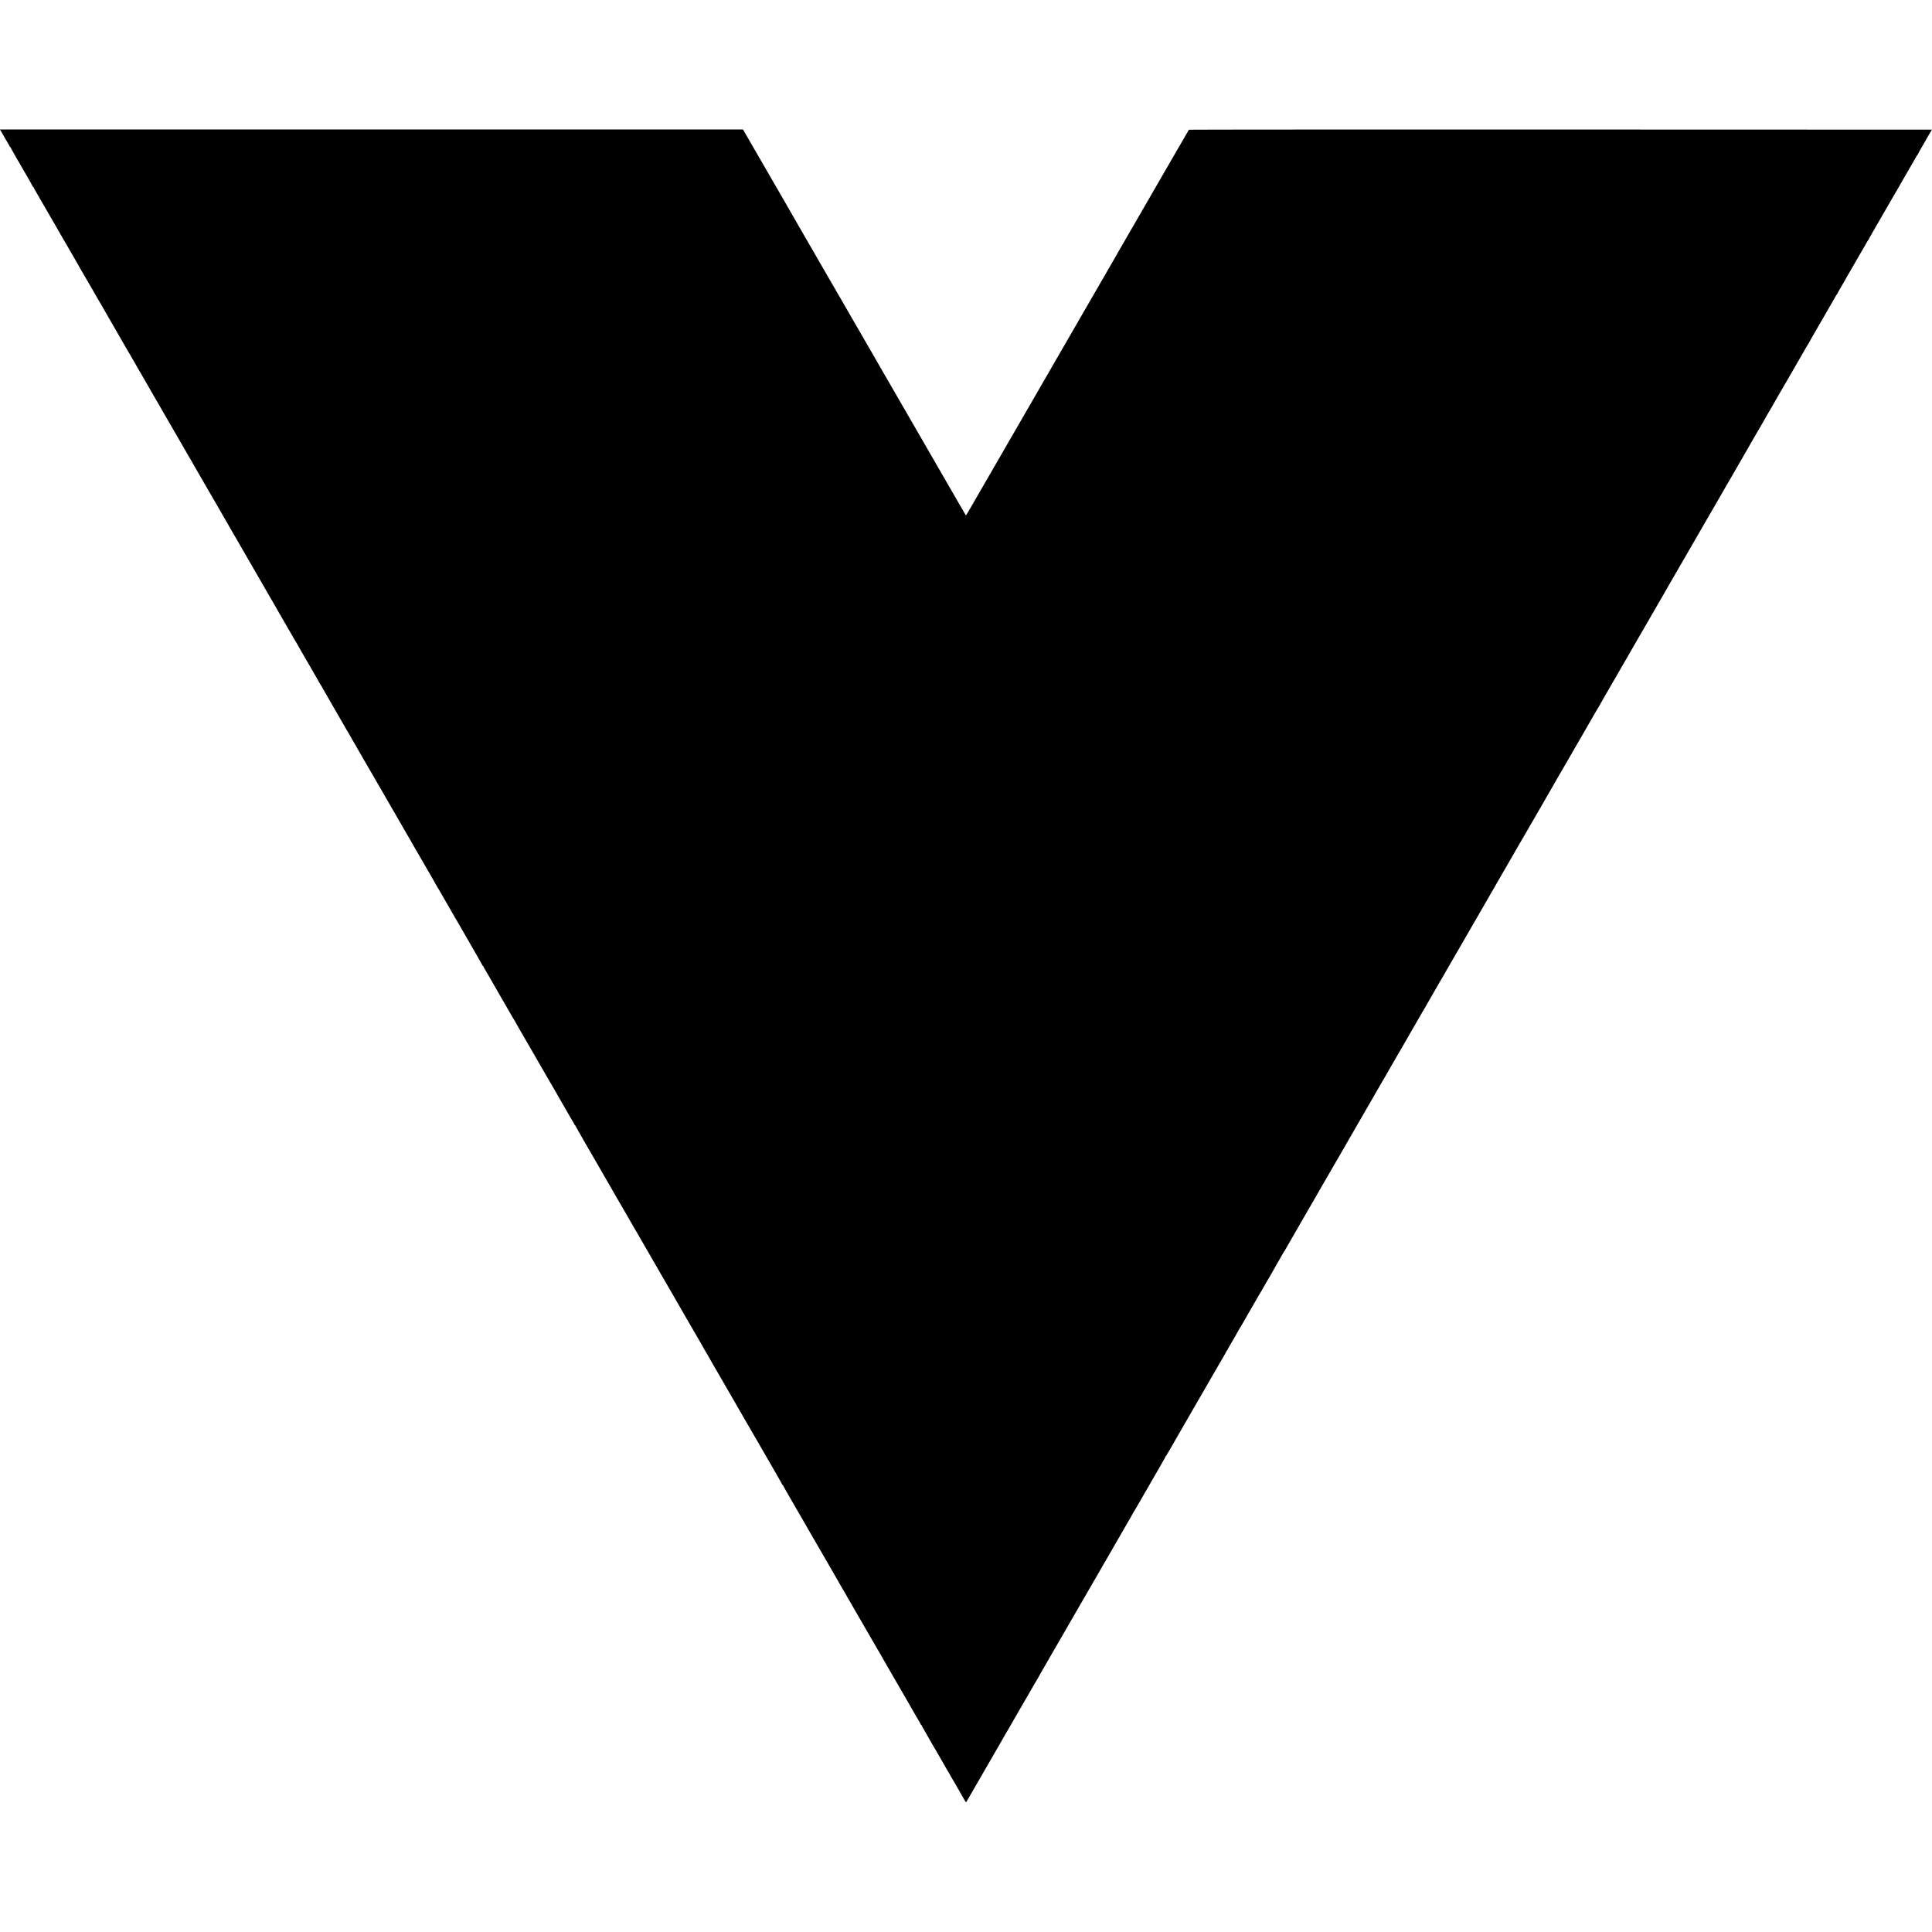
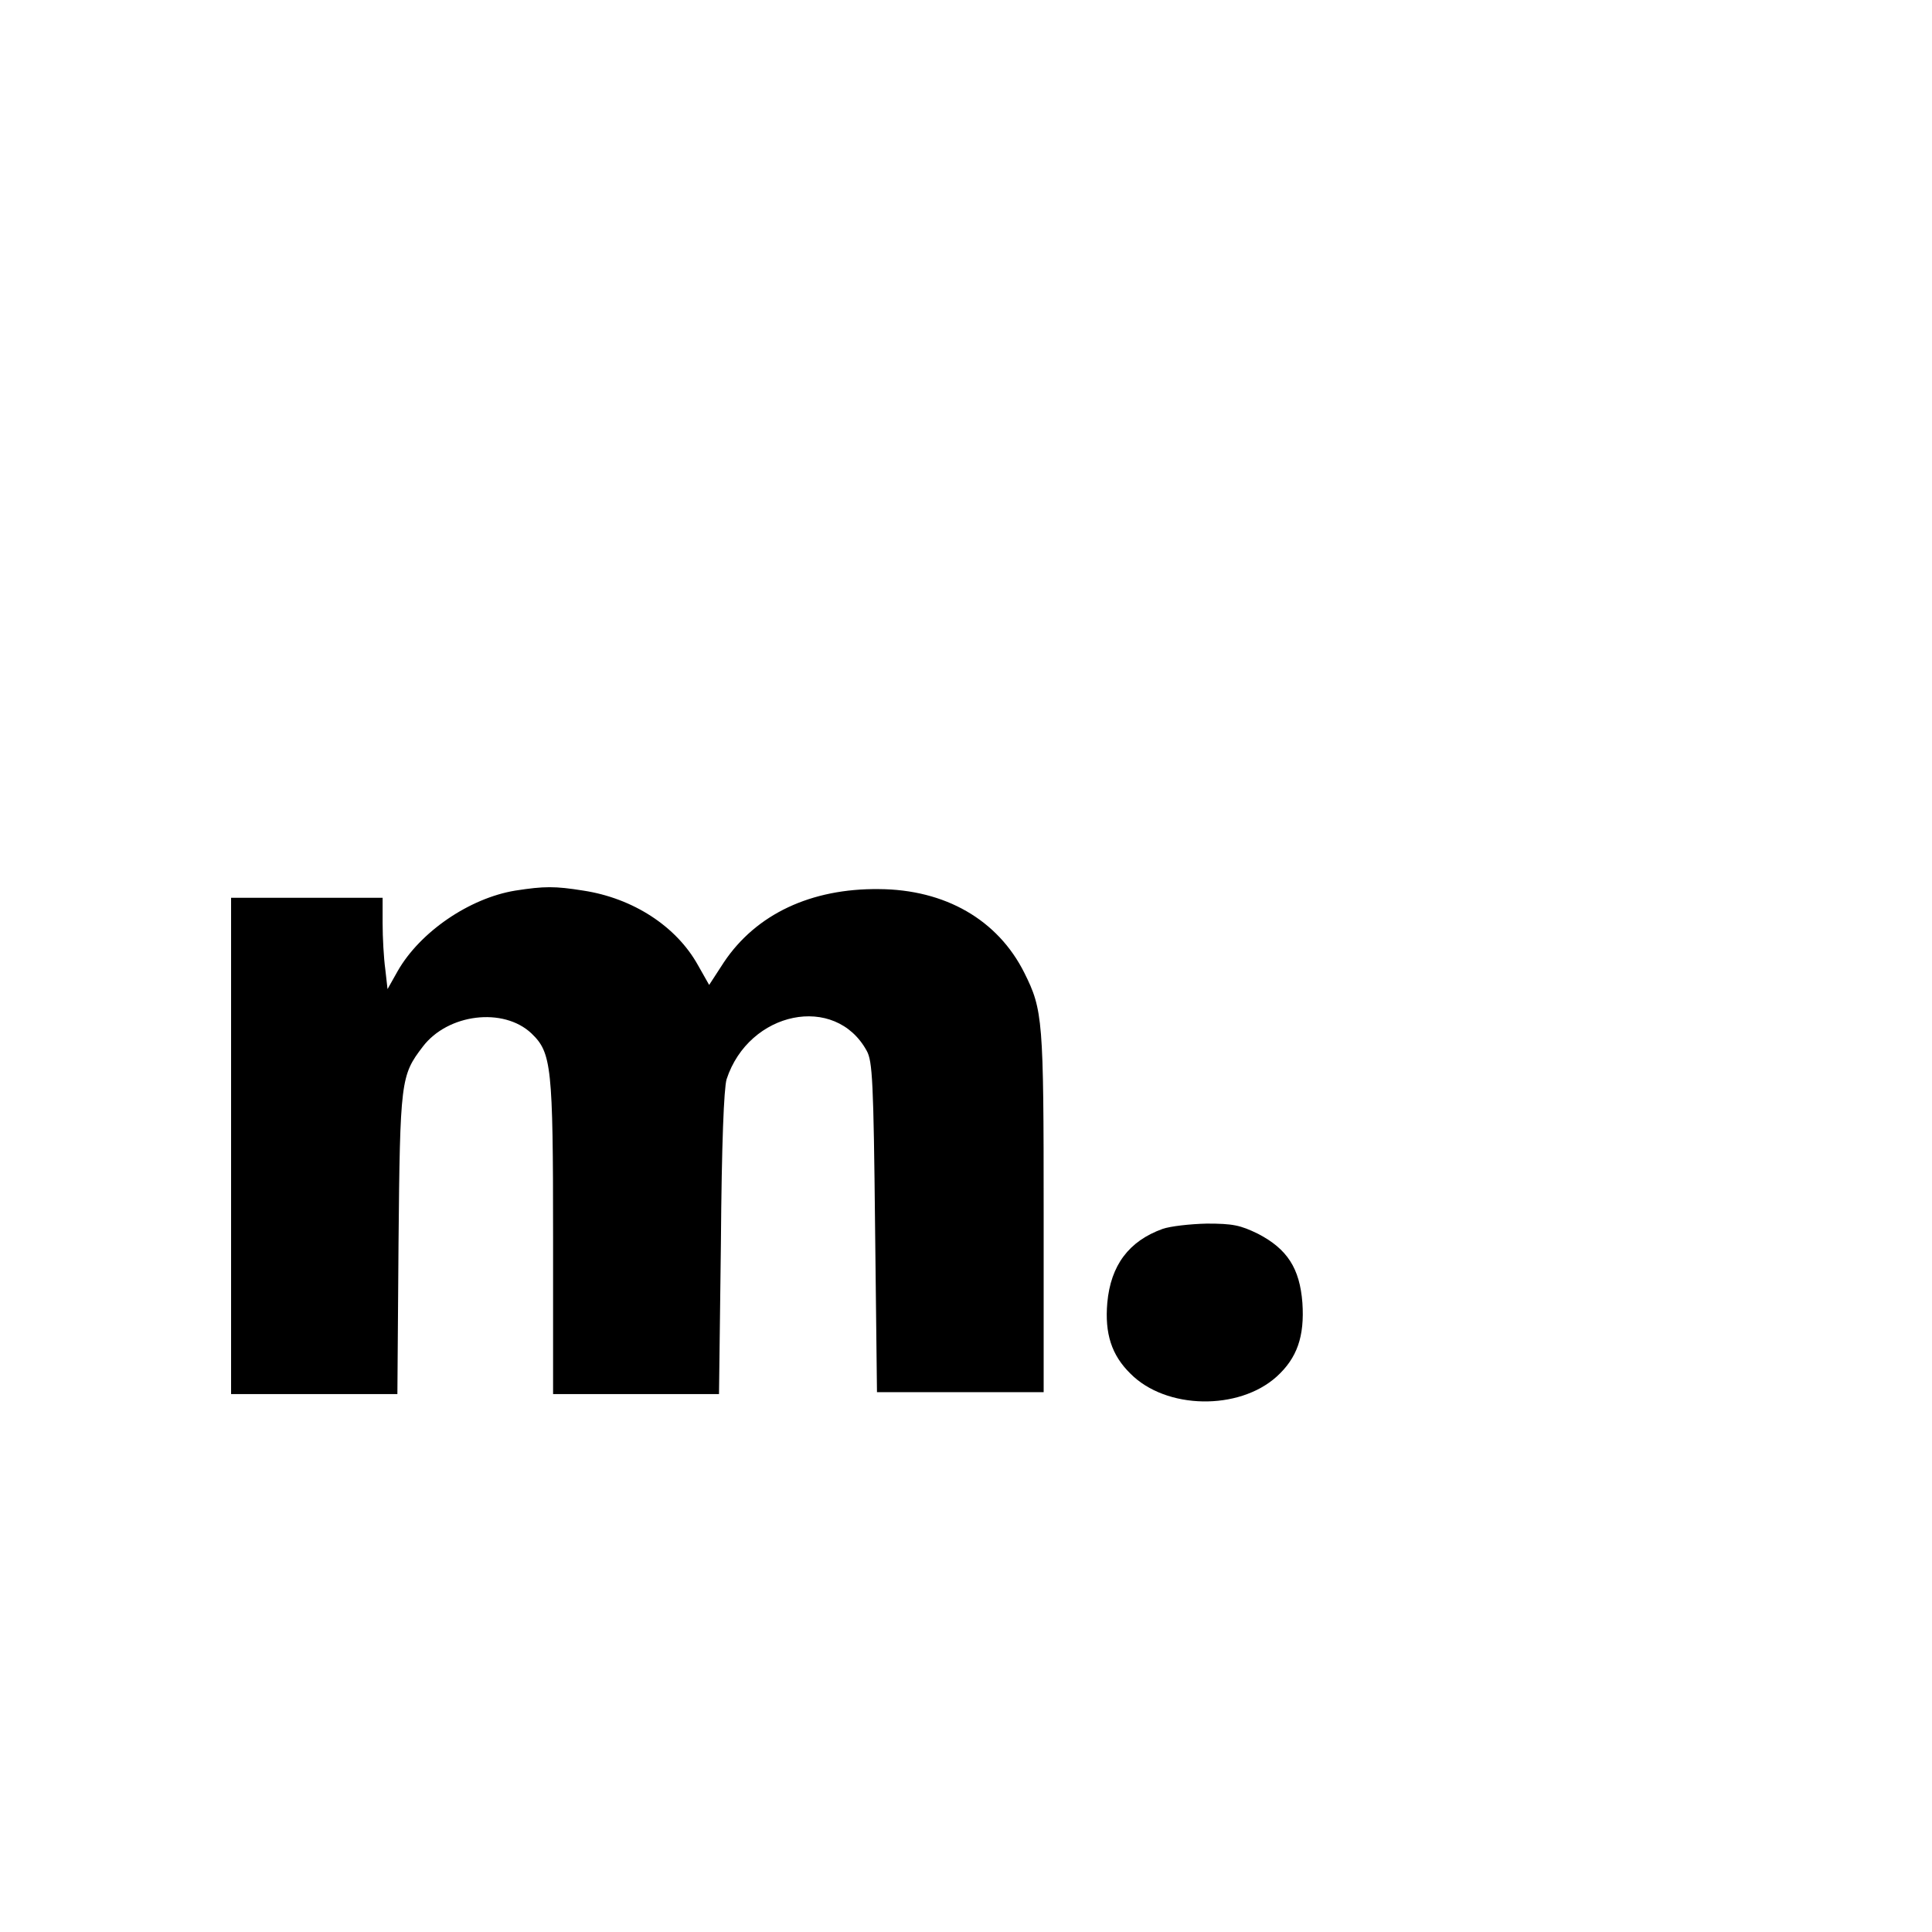
- <svg xmlns="http://www.w3.org/2000/svg" version="1.0" width="16pt" height="16pt" viewBox="0 0 16 16" preserveAspectRatio="xMidYMid meet">
-   <g transform="translate(0,16) scale(0.00032,-0.00032)" fill="#000000" stroke="none">
-     <path d="M18 46618 c45 -75 122 -207 122 -211 0 -2 25 -45 55 -95 30 -50 55 -96 55 -102 0 -5 5 -10 10 -10 6 0 10 -4 10 -9 0 -5 73 -135 161 -288 89 -153 173 -298 187 -323 14 -25 32 -57 41 -72 88 -149 187 -324 189 -335 2 -7 8 -13 13 -13 5 0 9 -4 9 -10 0 -5 46 -89 103 -187 175 -302 490 -846 507 -876 8 -16 20 -36 25 -45 28 -46 290 -498 339 -585 13 -23 74 -129 136 -236 61 -107 123 -215 137 -240 14 -25 29 -50 33 -56 5 -5 23 -37 40 -70 18 -33 38 -67 44 -75 11 -16 21 -33 63 -109 14 -25 29 -50 33 -56 4 -5 21 -35 38 -65 55 -100 261 -455 269 -465 4 -5 14 -21 20 -35 15 -29 41 -75 103 -180 24 -41 52 -88 60 -105 9 -16 57 -100 107 -185 112 -193 362 -626 380 -660 8 -14 23 -38 33 -55 11 -16 23 -37 27 -45 4 -8 26 -46 48 -85 23 -38 53 -90 67 -115 46 -81 64 -113 178 -310 62 -107 121 -210 132 -227 37 -67 56 -99 85 -148 16 -27 32 -57 36 -65 4 -8 15 -27 25 -42 9 -15 53 -89 96 -165 44 -76 177 -307 296 -513 120 -206 268 -463 330 -570 131 -227 117 -203 200 -348 36 -62 73 -125 82 -140 10 -15 21 -34 25 -42 4 -8 20 -37 36 -65 17 -27 38 -65 48 -82 49 -85 64 -111 87 -153 13 -25 28 -49 32 -55 4 -5 78 -134 165 -285 87 -151 166 -288 176 -305 10 -16 26 -43 35 -59 9 -17 125 -217 257 -445 132 -229 253 -441 270 -471 17 -30 45 -79 64 -108 18 -29 33 -54 33 -57 0 -2 20 -37 44 -77 24 -40 123 -212 221 -383 97 -170 190 -330 205 -355 16 -25 39 -65 53 -90 13 -25 81 -144 152 -265 70 -121 137 -238 150 -260 12 -22 37 -65 55 -95 18 -30 43 -73 55 -95 12 -22 48 -85 80 -140 77 -132 163 -280 190 -330 13 -22 71 -123 130 -225 59 -102 116 -199 126 -217 10 -17 29 -50 43 -72 15 -22 26 -43 26 -45 0 -2 27 -50 60 -106 33 -56 60 -103 60 -105 0 -2 55 -98 90 -155 8 -14 182 -316 239 -414 13 -22 45 -79 72 -124 27 -46 49 -86 49 -89 0 -2 14 -24 30 -48 16 -24 30 -46 30 -49 0 -5 74 -135 100 -176 5 -8 24 -42 43 -75 50 -88 58 -101 262 -455 104 -179 199 -345 213 -370 14 -25 28 -49 32 -55 4 -5 17 -26 28 -45 10 -19 62 -109 114 -200 114 -197 133 -230 170 -295 16 -27 33 -57 38 -65 17 -28 96 -165 103 -180 4 -8 16 -28 26 -45 10 -16 77 -131 148 -255 72 -124 181 -313 243 -420 62 -107 121 -209 131 -227 35 -62 323 -560 392 -678 38 -66 83 -145 100 -175 16 -30 33 -59 37 -65 4 -5 17 -27 29 -47 34 -61 56 -100 90 -156 17 -29 31 -55 31 -57 0 -2 17 -32 39 -67 21 -35 134 -229 251 -433 117 -203 235 -407 261 -451 27 -45 49 -85 49 -88 0 -4 8 -19 19 -34 15 -21 200 -341 309 -533 10 -19 33 -58 51 -87 17 -29 31 -54 31 -56 0 -2 25 -44 55 -94 30 -50 55 -95 55 -98 0 -4 6 -15 14 -23 7 -9 27 -41 43 -71 17 -30 170 -297 342 -594 171 -296 311 -542 311 -547 0 -5 5 -9 10 -9 6 0 10 -4 10 -10 0 -5 22 -47 49 -92 27 -46 58 -99 68 -118 24 -43 81 -140 93 -160 5 -8 66 -114 135 -235 69 -121 130 -227 135 -235 12 -21 259 -447 283 -490 10 -19 28 -47 38 -62 11 -14 19 -29 19 -32 0 -3 37 -69 83 -148 99 -170 305 -526 337 -583 13 -22 31 -53 41 -70 11 -16 22 -37 26 -45 7 -14 82 -146 103 -180 14 -24 181 -311 205 -355 13 -22 46 -80 75 -130 29 -49 64 -110 78 -135 14 -25 51 -88 82 -140 31 -52 59 -102 63 -110 4 -8 18 -33 31 -55 205 -353 284 -489 309 -535 17 -30 45 -78 62 -106 18 -28 36 -60 39 -72 4 -12 12 -22 17 -22 5 0 9 -4 9 -10 0 -5 109 -197 241 -427 133 -230 250 -431 259 -448 51 -90 222 -385 280 -485 37 -63 78 -135 92 -160 14 -25 67 -117 118 -205 51 -88 101 -175 111 -193 34 -58 55 -95 149 -257 51 -88 101 -173 110 -190 9 -16 76 -131 147 -255 72 -124 140 -241 151 -260 61 -108 281 -489 355 -615 38 -66 77 -133 87 -150 35 -63 91 -161 100 -175 14 -23 99 -169 128 -220 54 -97 135 -235 142 -245 4 -5 20 -32 35 -60 26 -48 238 -416 276 -480 10 -16 26 -46 37 -65 30 -53 382 -661 403 -695 10 -16 22 -37 26 -45 4 -8 26 -48 50 -88 24 -41 43 -75 43 -77 0 -2 22 -40 50 -85 27 -45 50 -84 50 -86 0 -3 38 -69 83 -147 84 -142 302 -520 340 -587 10 -19 34 -60 52 -90 18 -30 44 -75 57 -100 14 -25 45 -79 70 -120 25 -41 56 -96 70 -121 14 -25 77 -133 138 -240 62 -107 122 -210 132 -229 25 -43 310 -535 337 -581 11 -19 26 -45 34 -59 17 -32 238 -414 266 -460 11 -19 24 -41 28 -49 3 -7 75 -133 160 -278 84 -146 153 -269 153 -274 0 -5 5 -9 10 -9 6 0 10 -4 10 -10 0 -5 82 -150 181 -322 182 -314 201 -346 240 -415 12 -21 80 -139 152 -263 71 -124 141 -245 155 -270 14 -25 28 -49 32 -55 6 -8 145 -248 220 -380 37 -66 209 -362 229 -395 11 -19 24 -42 28 -49 4 -8 67 -118 140 -243 73 -125 133 -230 133 -233 0 -2 15 -28 33 -57 19 -29 47 -78 64 -108 17 -30 53 -93 79 -139 53 -90 82 -141 157 -272 82 -142 115 -199 381 -659 142 -245 268 -463 281 -485 12 -22 71 -125 132 -230 60 -104 172 -298 248 -430 76 -132 146 -253 156 -270 11 -16 22 -36 26 -44 3 -8 30 -54 60 -103 29 -49 53 -91 53 -93 0 -3 18 -34 40 -70 22 -36 40 -67 40 -69 0 -2 37 -66 81 -142 45 -77 98 -168 119 -204 20 -36 47 -81 58 -100 12 -19 27 -47 33 -62 6 -16 15 -28 20 -28 5 0 9 -4 9 -9 0 -6 63 -118 140 -251 77 -133 140 -243 140 -245 0 -2 18 -33 41 -70 22 -37 49 -83 60 -101 10 -19 29 -51 40 -71 25 -45 109 -189 126 -218 7 -11 17 -29 22 -40 6 -11 22 -38 35 -60 14 -22 37 -62 52 -90 14 -27 35 -62 45 -77 11 -14 19 -29 19 -32 0 -3 18 -35 40 -71 22 -36 40 -67 40 -69 0 -2 19 -35 42 -72 23 -38 55 -94 72 -124 26 -47 139 -244 171 -298 6 -9 21 -36 34 -60 28 -48 37 -51 51 -19 6 12 19 36 29 52 10 17 27 46 38 65 11 19 104 181 208 360 103 179 199 345 213 370 14 25 42 74 64 109 21 34 38 65 38 67 0 2 18 33 40 69 22 36 40 67 40 69 0 3 177 310 199 346 16 26 136 234 140 244 2 5 25 44 52 88 27 44 49 81 49 84 0 2 18 34 40 70 22 36 40 67 40 69 0 2 20 36 43 77 35 58 169 289 297 513 9 17 50 86 90 155 40 69 86 150 103 180 16 30 35 62 41 70 6 8 16 24 22 35 35 64 72 129 167 293 59 100 116 199 127 220 11 20 30 53 41 72 43 72 1070 1850 1121 1940 14 25 65 113 113 195 48 83 96 166 107 185 10 19 28 50 38 68 11 18 73 124 137 235 64 111 175 303 246 427 71 124 173 299 225 390 52 91 116 202 143 248 27 45 49 85 49 89 0 4 6 14 14 22 7 9 28 43 46 76 26 47 251 436 378 655 11 19 29 51 40 70 11 19 101 176 201 348 99 172 181 317 181 323 0 5 5 9 10 9 6 0 10 5 10 11 0 6 8 23 18 37 11 15 32 52 49 82 16 30 130 228 253 440 122 212 234 405 248 430 13 25 39 70 57 100 39 65 69 117 130 225 25 44 50 87 55 95 12 19 78 134 220 380 61 107 129 224 150 260 161 277 222 382 246 425 15 28 47 83 71 123 24 41 43 78 43 83 0 5 4 9 8 9 4 0 13 12 19 28 7 15 23 45 36 67 66 110 277 478 277 483 0 3 6 13 14 21 7 9 27 41 43 71 17 30 45 80 63 110 34 57 375 649 394 685 6 11 16 27 22 35 6 8 26 42 44 75 18 33 41 74 51 90 10 17 24 41 32 55 54 97 72 128 88 152 11 14 19 28 19 30 0 3 79 141 175 308 96 167 175 305 175 308 0 3 6 13 14 21 7 9 26 39 41 66 33 60 276 483 338 587 24 40 46 80 50 88 4 8 13 24 20 35 14 23 95 163 125 215 11 19 52 91 92 160 40 69 80 139 90 155 9 17 103 179 207 360 105 182 200 346 211 365 103 181 463 802 489 845 7 11 15 27 19 35 4 8 29 51 55 95 64 110 828 1433 848 1470 9 17 24 41 33 55 9 14 29 48 45 77 15 28 52 93 82 145 30 51 62 107 71 123 17 30 231 398 400 690 51 88 103 179 115 202 12 23 26 48 32 55 6 7 24 38 40 68 17 30 61 107 98 170 37 63 84 144 103 180 19 36 41 72 48 81 8 8 14 18 14 21 0 4 27 51 59 106 32 55 72 124 89 154 16 29 71 125 122 213 51 88 104 180 118 205 13 25 28 50 32 55 4 6 17 26 28 45 11 19 45 80 77 135 31 55 66 116 77 135 11 19 88 152 171 295 401 694 620 1072 650 1125 11 19 87 152 170 295 83 143 158 273 166 288 9 16 21 36 26 45 6 9 31 52 55 96 25 43 54 94 66 115 11 20 95 164 186 321 91 157 173 299 182 315 9 17 26 46 37 65 12 19 66 114 121 210 56 96 108 186 117 200 8 14 24 40 34 59 24 45 383 664 412 713 5 9 17 29 26 45 15 28 120 210 241 419 36 61 68 117 72 125 4 8 12 23 19 34 35 57 245 420 262 453 11 20 35 61 53 90 17 29 32 54 32 56 0 3 28 51 62 108 33 57 70 119 80 138 10 19 23 42 28 50 5 8 32 53 59 100 27 47 149 258 271 470 122 212 234 405 248 430 30 53 62 108 80 135 6 11 15 27 19 35 4 8 85 150 181 315 96 165 187 323 202 350 31 56 116 202 130 225 5 8 25 42 43 75 19 33 92 159 162 280 149 257 157 271 202 350 19 33 38 67 43 75 9 14 228 392 275 475 12 22 55 96 95 165 40 69 80 139 90 155 24 42 202 350 221 383 9 15 27 47 41 72 14 25 75 131 136 236 61 106 121 210 134 232 99 172 271 470 279 482 5 8 23 40 40 70 18 30 81 141 142 245 60 105 121 210 135 235 14 25 71 124 127 220 56 96 143 247 194 335 51 88 96 167 102 175 14 24 180 311 204 355 23 43 340 590 356 615 5 8 50 87 101 175 171 301 517 898 582 1008 25 43 46 81 46 83 0 2 12 23 27 47 14 23 40 67 56 97 16 30 35 62 42 70 7 8 15 22 18 30 4 8 20 38 37 65 16 28 33 57 37 65 6 12 111 196 143 250 5 8 55 95 112 193 57 98 113 195 126 215 12 20 27 46 32 57 6 11 14 27 20 35 5 8 76 130 156 270 80 140 165 287 187 325 23 39 52 90 66 115 13 25 30 52 37 61 8 8 14 18 14 21 0 4 41 77 92 165 50 87 175 302 276 478 101 176 208 360 236 408 28 49 67 117 86 152 19 35 41 70 48 77 6 6 12 15 12 19 0 7 124 224 167 291 12 21 23 40 23 42 0 2 21 40 46 83 26 43 55 92 64 109 54 95 327 568 354 614 19 30 45 75 59 100 71 128 82 145 89 148 4 2 8 8 8 13 0 5 42 82 94 172 311 538 496 858 518 897 14 25 40 70 58 100 18 30 42 71 53 90 10 19 79 139 152 265 73 127 142 246 153 265 10 19 43 76 72 125 29 50 63 108 75 130 65 116 80 140 87 143 4 2 8 8 8 12 0 8 114 212 140 250 6 8 14 24 20 35 5 11 54 97 108 190 l100 170 -9611 3 c-5286 1 -9614 -1 -9618 -5 -5 -6 -419 -719 -619 -1068 -89 -155 -267 -463 -323 -560 -38 -66 -81 -140 -95 -165 -31 -56 -263 -457 -526 -910 -110 -190 -224 -388 -254 -440 -29 -52 -61 -109 -71 -125 -23 -39 -243 -420 -268 -465 -11 -19 -204 -352 -428 -740 -224 -388 -477 -826 -563 -975 -85 -148 -185 -322 -222 -385 -37 -63 -120 -207 -185 -320 -65 -113 -177 -306 -248 -430 -72 -124 -172 -297 -222 -385 -51 -88 -142 -245 -202 -350 -131 -226 -247 -427 -408 -705 -65 -113 -249 -432 -410 -710 -160 -278 -388 -673 -506 -877 -118 -205 -216 -373 -219 -373 -3 0 -52 82 -109 183 -58 100 -144 250 -192 332 -95 164 -402 696 -647 1120 -85 149 -228 396 -317 550 -212 365 -982 1700 -1008 1745 -10 19 -43 76 -72 125 -29 50 -64 110 -77 135 -14 25 -63 110 -110 190 -47 80 -96 165 -110 190 -14 25 -99 171 -188 325 -89 154 -174 300 -188 325 -13 25 -64 113 -112 195 -48 83 -140 242 -205 355 -65 113 -183 317 -263 454 -79 137 -152 264 -163 282 -50 89 -335 583 -354 614 -12 19 -34 58 -50 85 -15 28 -129 226 -253 440 -124 215 -235 408 -247 430 -12 22 -69 121 -127 220 -58 99 -226 389 -373 645 -148 256 -324 561 -392 678 -67 117 -134 232 -147 255 -13 23 -33 59 -46 80 l-22 37 -9615 0 -9615 0 20 -32z" />
+ <svg xmlns="http://www.w3.org/2000/svg" version="1.0" width="510pt" height="510pt" viewBox="0 0 510 510" preserveAspectRatio="xMidYMid meet">
+   <g transform="translate(0,510) scale(0.1,-0.1)" fill="#000000" stroke="none">
+     <path d="M1360 2749 c-121 -20 -251 -109 -310 -212 l-27 -48 -6 53 c-4 29 -7 83 -7 121 l0 67 -200 0 -200 0 0 -655 0 -655 219 0 220 0 3 398 c4 431 6 443 64 519 66 87 213 105 287 35 53 -51 57 -86 57 -539 l0 -413 219 0 219 0 5 398 c2 266 8 409 15 433 59 180 287 227 370 75 15 -27 18 -80 22 -466 l5 -435 220 0 220 0 0 475 c0 508 -2 534 -51 632 -70 140 -209 220 -384 221 -179 2 -324 -66 -409 -193 l-39 -60 -30 53 c-57 102 -171 176 -302 196 -75 12 -103 12 -180 0z" />
+     <path d="M3069 1856 c-89 -32 -137 -96 -146 -195 -7 -81 11 -138 61 -187 94 -95 286 -98 386 -8 54 49 74 106 68 195 -7 91 -40 142 -117 182 -47 23 -67 27 -135 27 -45 -1 -97 -7 -117 -14z" />
  </g>
</svg>
